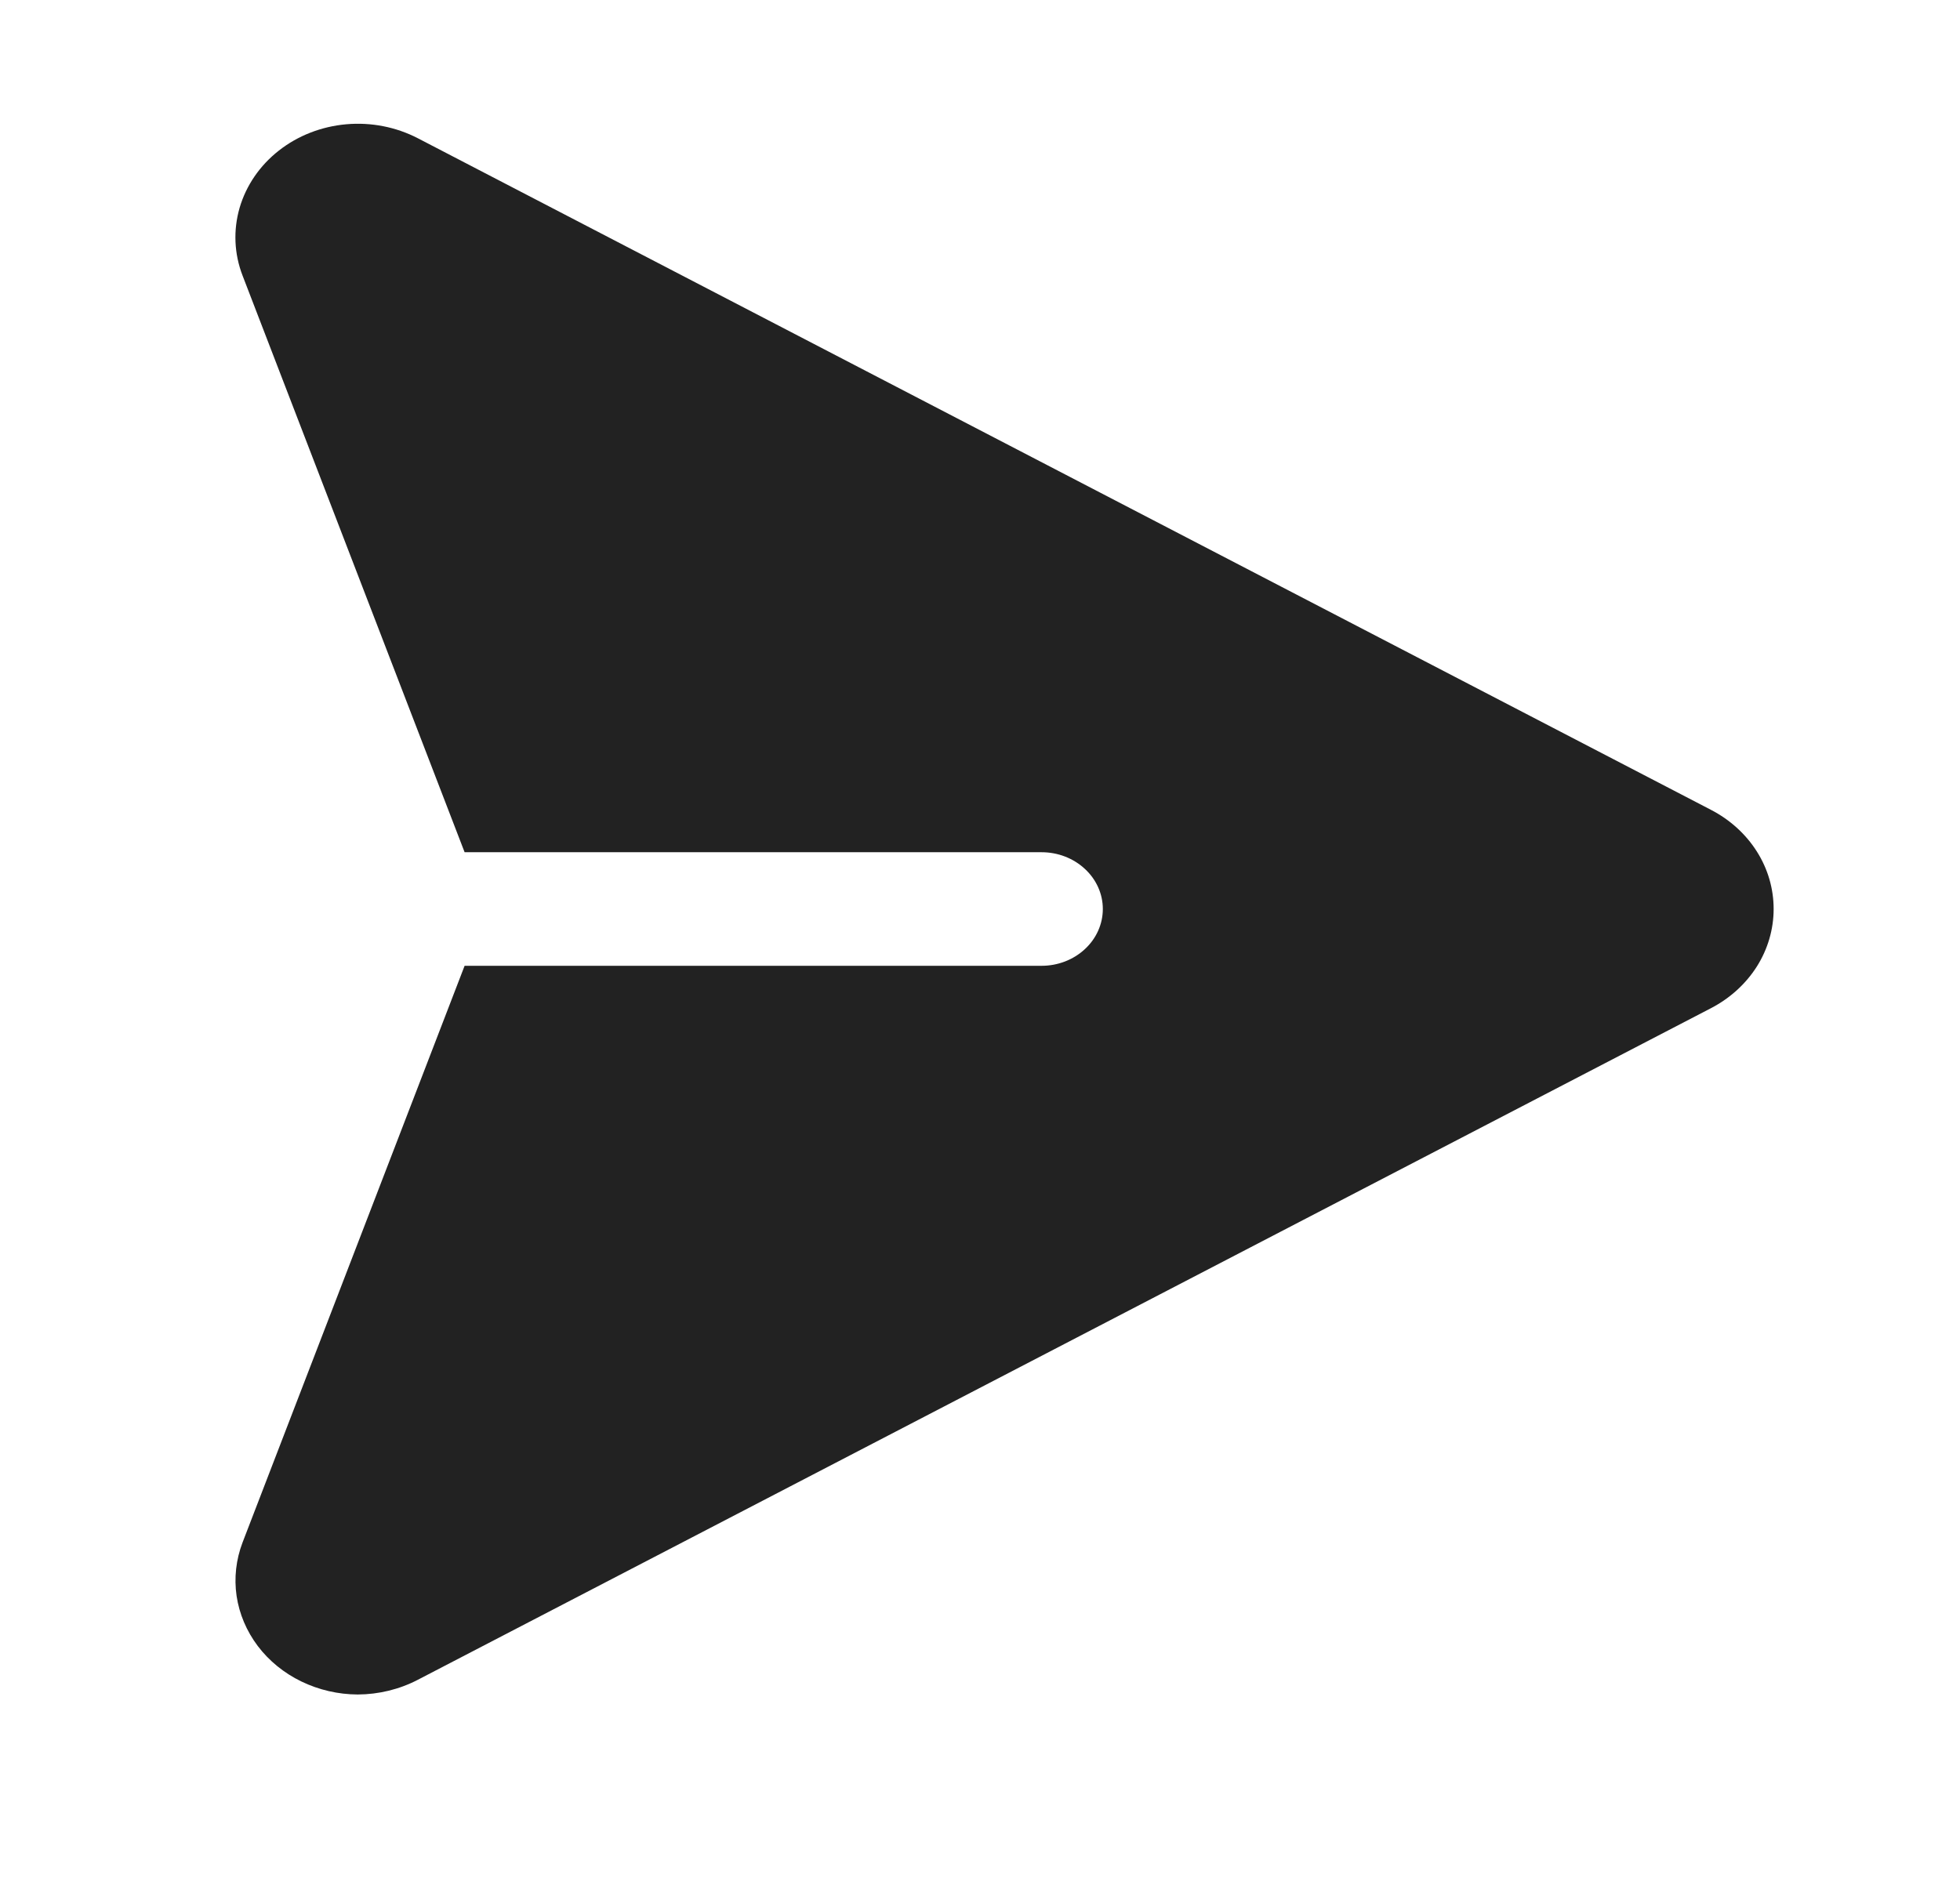
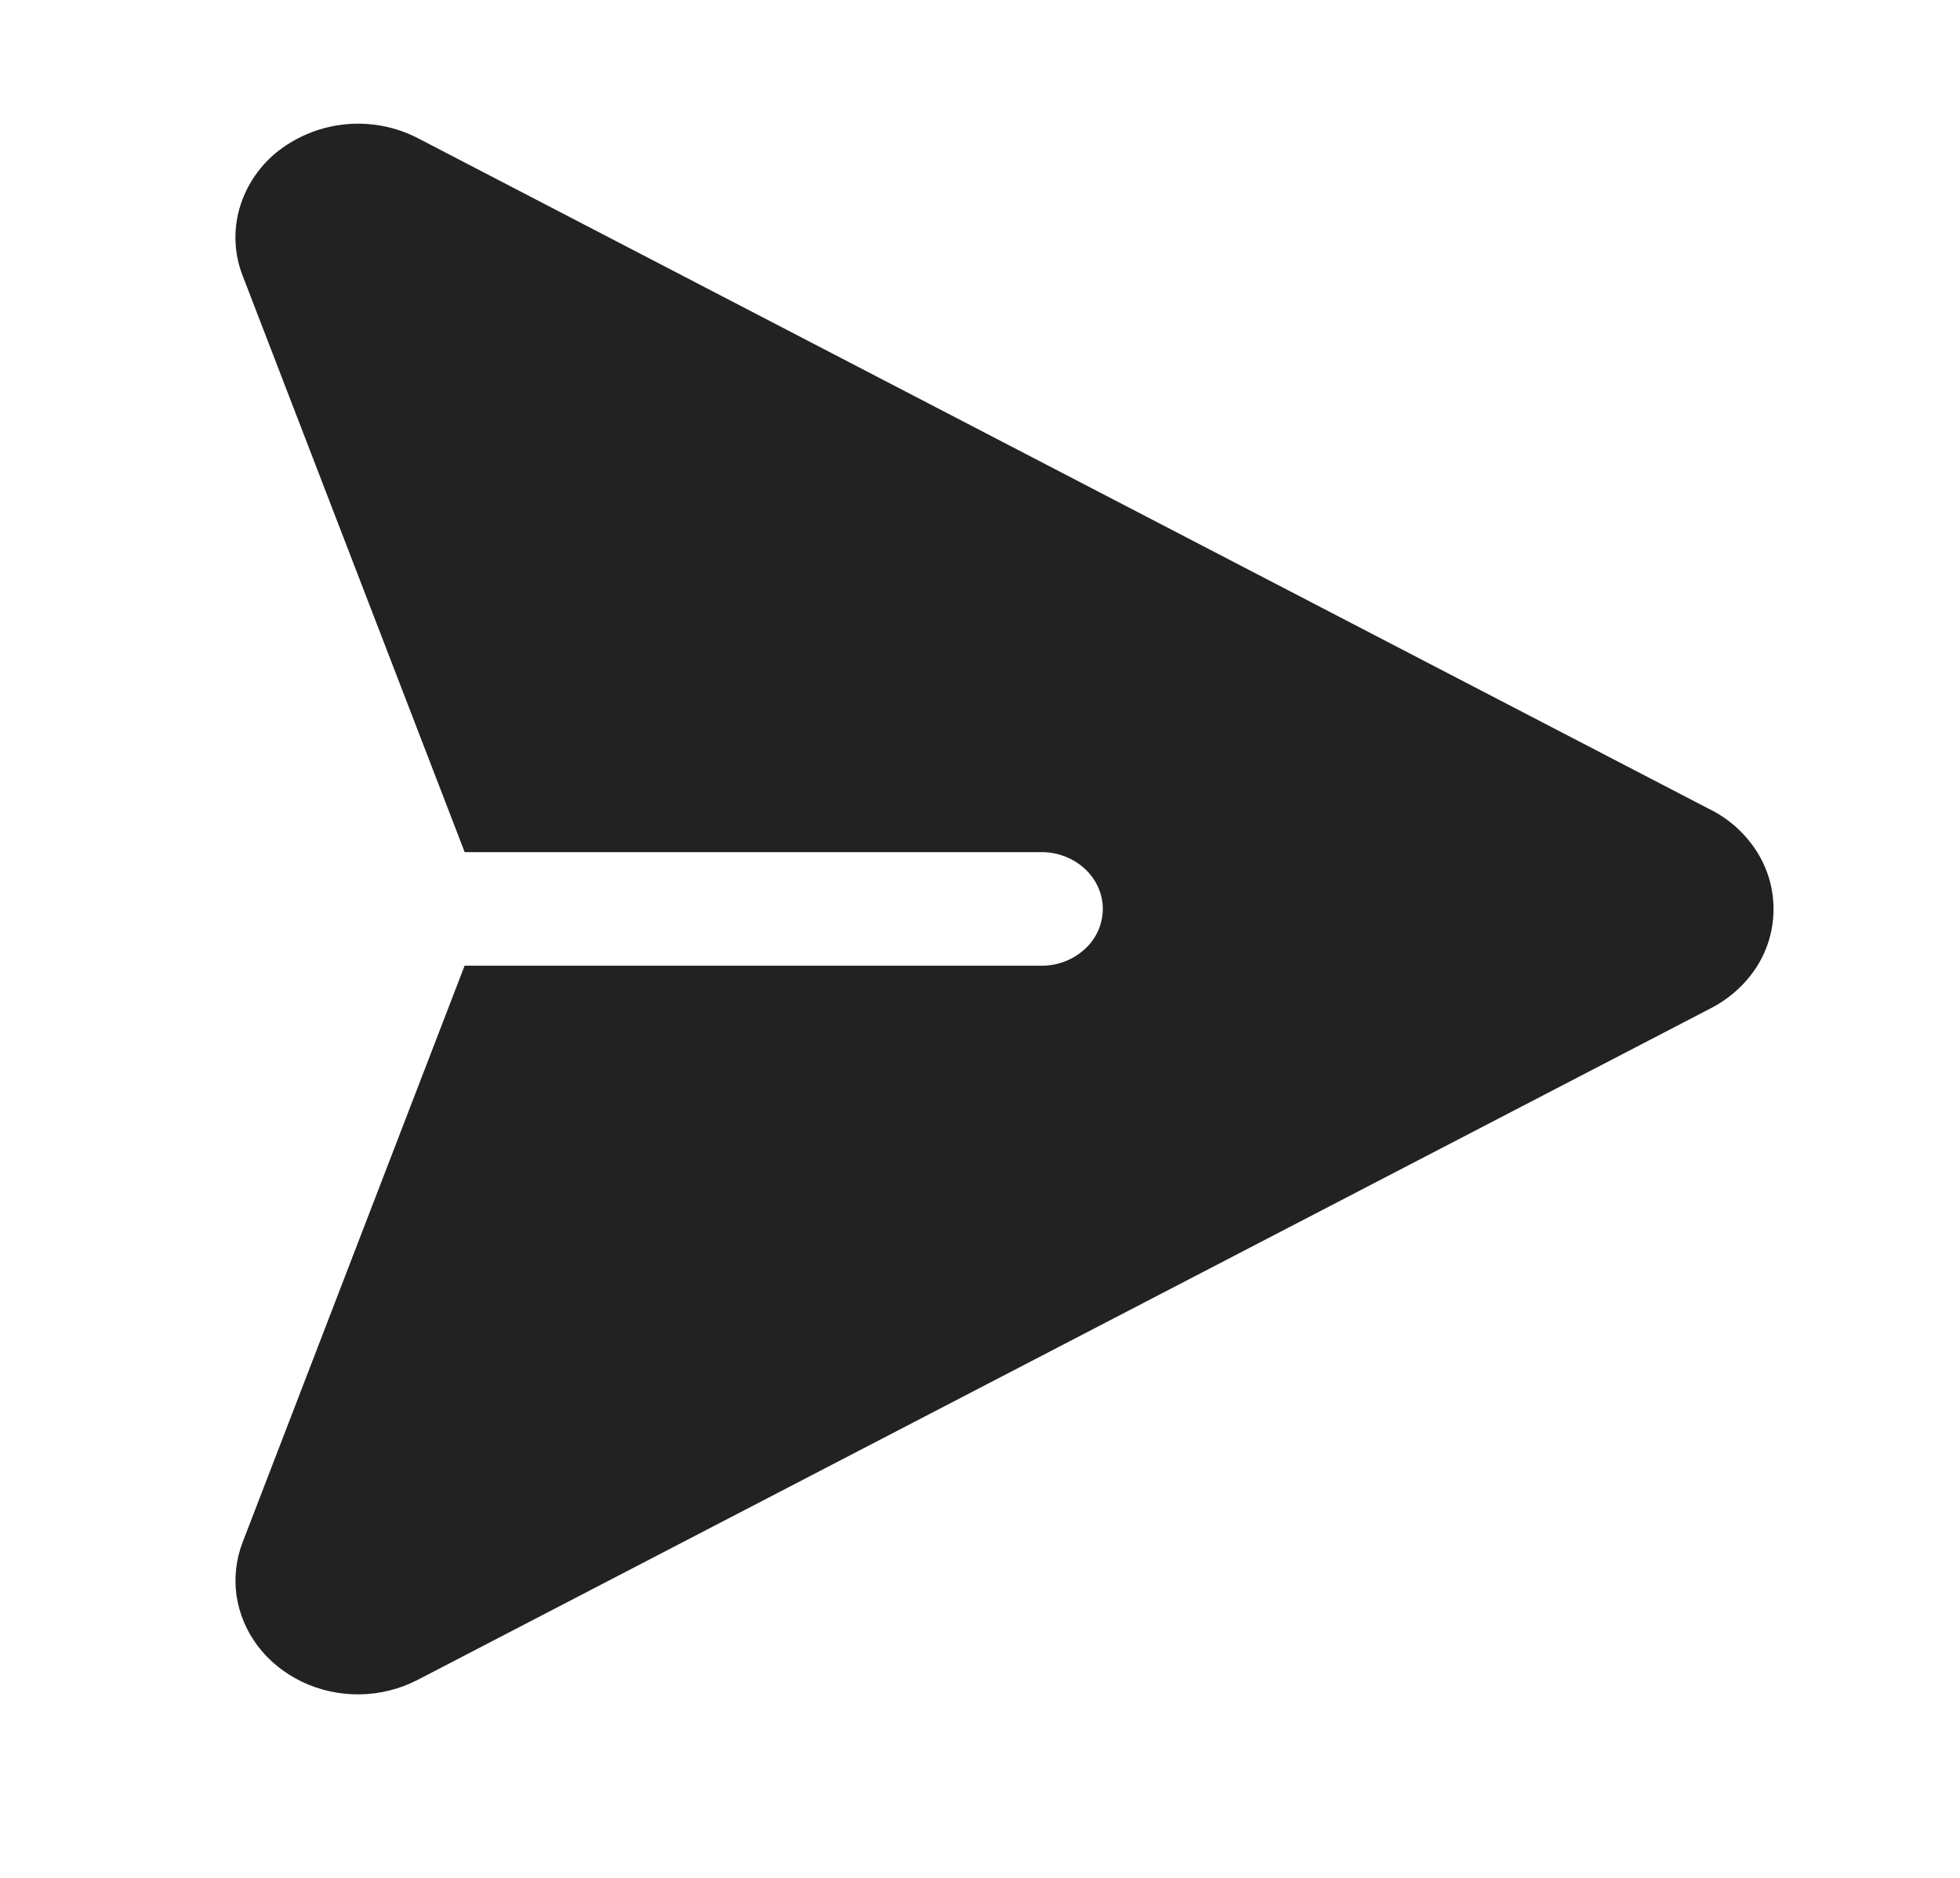
- <svg xmlns="http://www.w3.org/2000/svg" width="24" height="23" viewBox="0 0 24 23" fill="none">
-   <path d="M20.951 9.919L5.116 1.693C4.849 1.555 4.544 1.495 4.24 1.522C3.936 1.549 3.648 1.661 3.415 1.844C3.181 2.027 3.014 2.272 2.934 2.545C2.855 2.819 2.867 3.108 2.97 3.375L5.689 10.438H12.754C12.953 10.438 13.143 10.511 13.284 10.642C13.425 10.772 13.504 10.949 13.504 11.133C13.504 11.318 13.425 11.495 13.284 11.625C13.143 11.756 12.953 11.829 12.754 11.829H5.689L2.97 18.892C2.89 19.102 2.865 19.326 2.897 19.547C2.93 19.768 3.019 19.978 3.157 20.161C3.295 20.343 3.478 20.492 3.691 20.595C3.904 20.698 4.14 20.753 4.38 20.754C4.638 20.753 4.891 20.691 5.116 20.574L20.951 12.348C21.184 12.227 21.378 12.05 21.513 11.837C21.647 11.624 21.718 11.381 21.718 11.133C21.718 10.886 21.648 10.643 21.513 10.43C21.378 10.216 21.184 10.04 20.951 9.919Z" fill="#222222" />
+ <svg xmlns="http://www.w3.org/2000/svg" width="24" height="23" fill="none" viewBox="0 0 24 23">
+   <path fill="#222" d="M20.951 9.92 5.116 1.692a1.598 1.598 0 0 0-1.701.151 1.38 1.38 0 0 0-.48.701 1.29 1.29 0 0 0 .035.83l2.72 7.063h7.064a.78.78 0 0 1 .53.204c.14.13.22.307.22.492a.67.67 0 0 1-.22.491.78.78 0 0 1-.53.204H5.689L2.97 18.892a1.3 1.3 0 0 0-.073.655c.033.221.122.431.26.614.138.182.321.33.534.434a1.595 1.595 0 0 0 1.425-.021l15.835-8.226c.233-.121.427-.298.562-.51a1.316 1.316 0 0 0 0-1.407 1.455 1.455 0 0 0-.562-.512Z" />
</svg>
